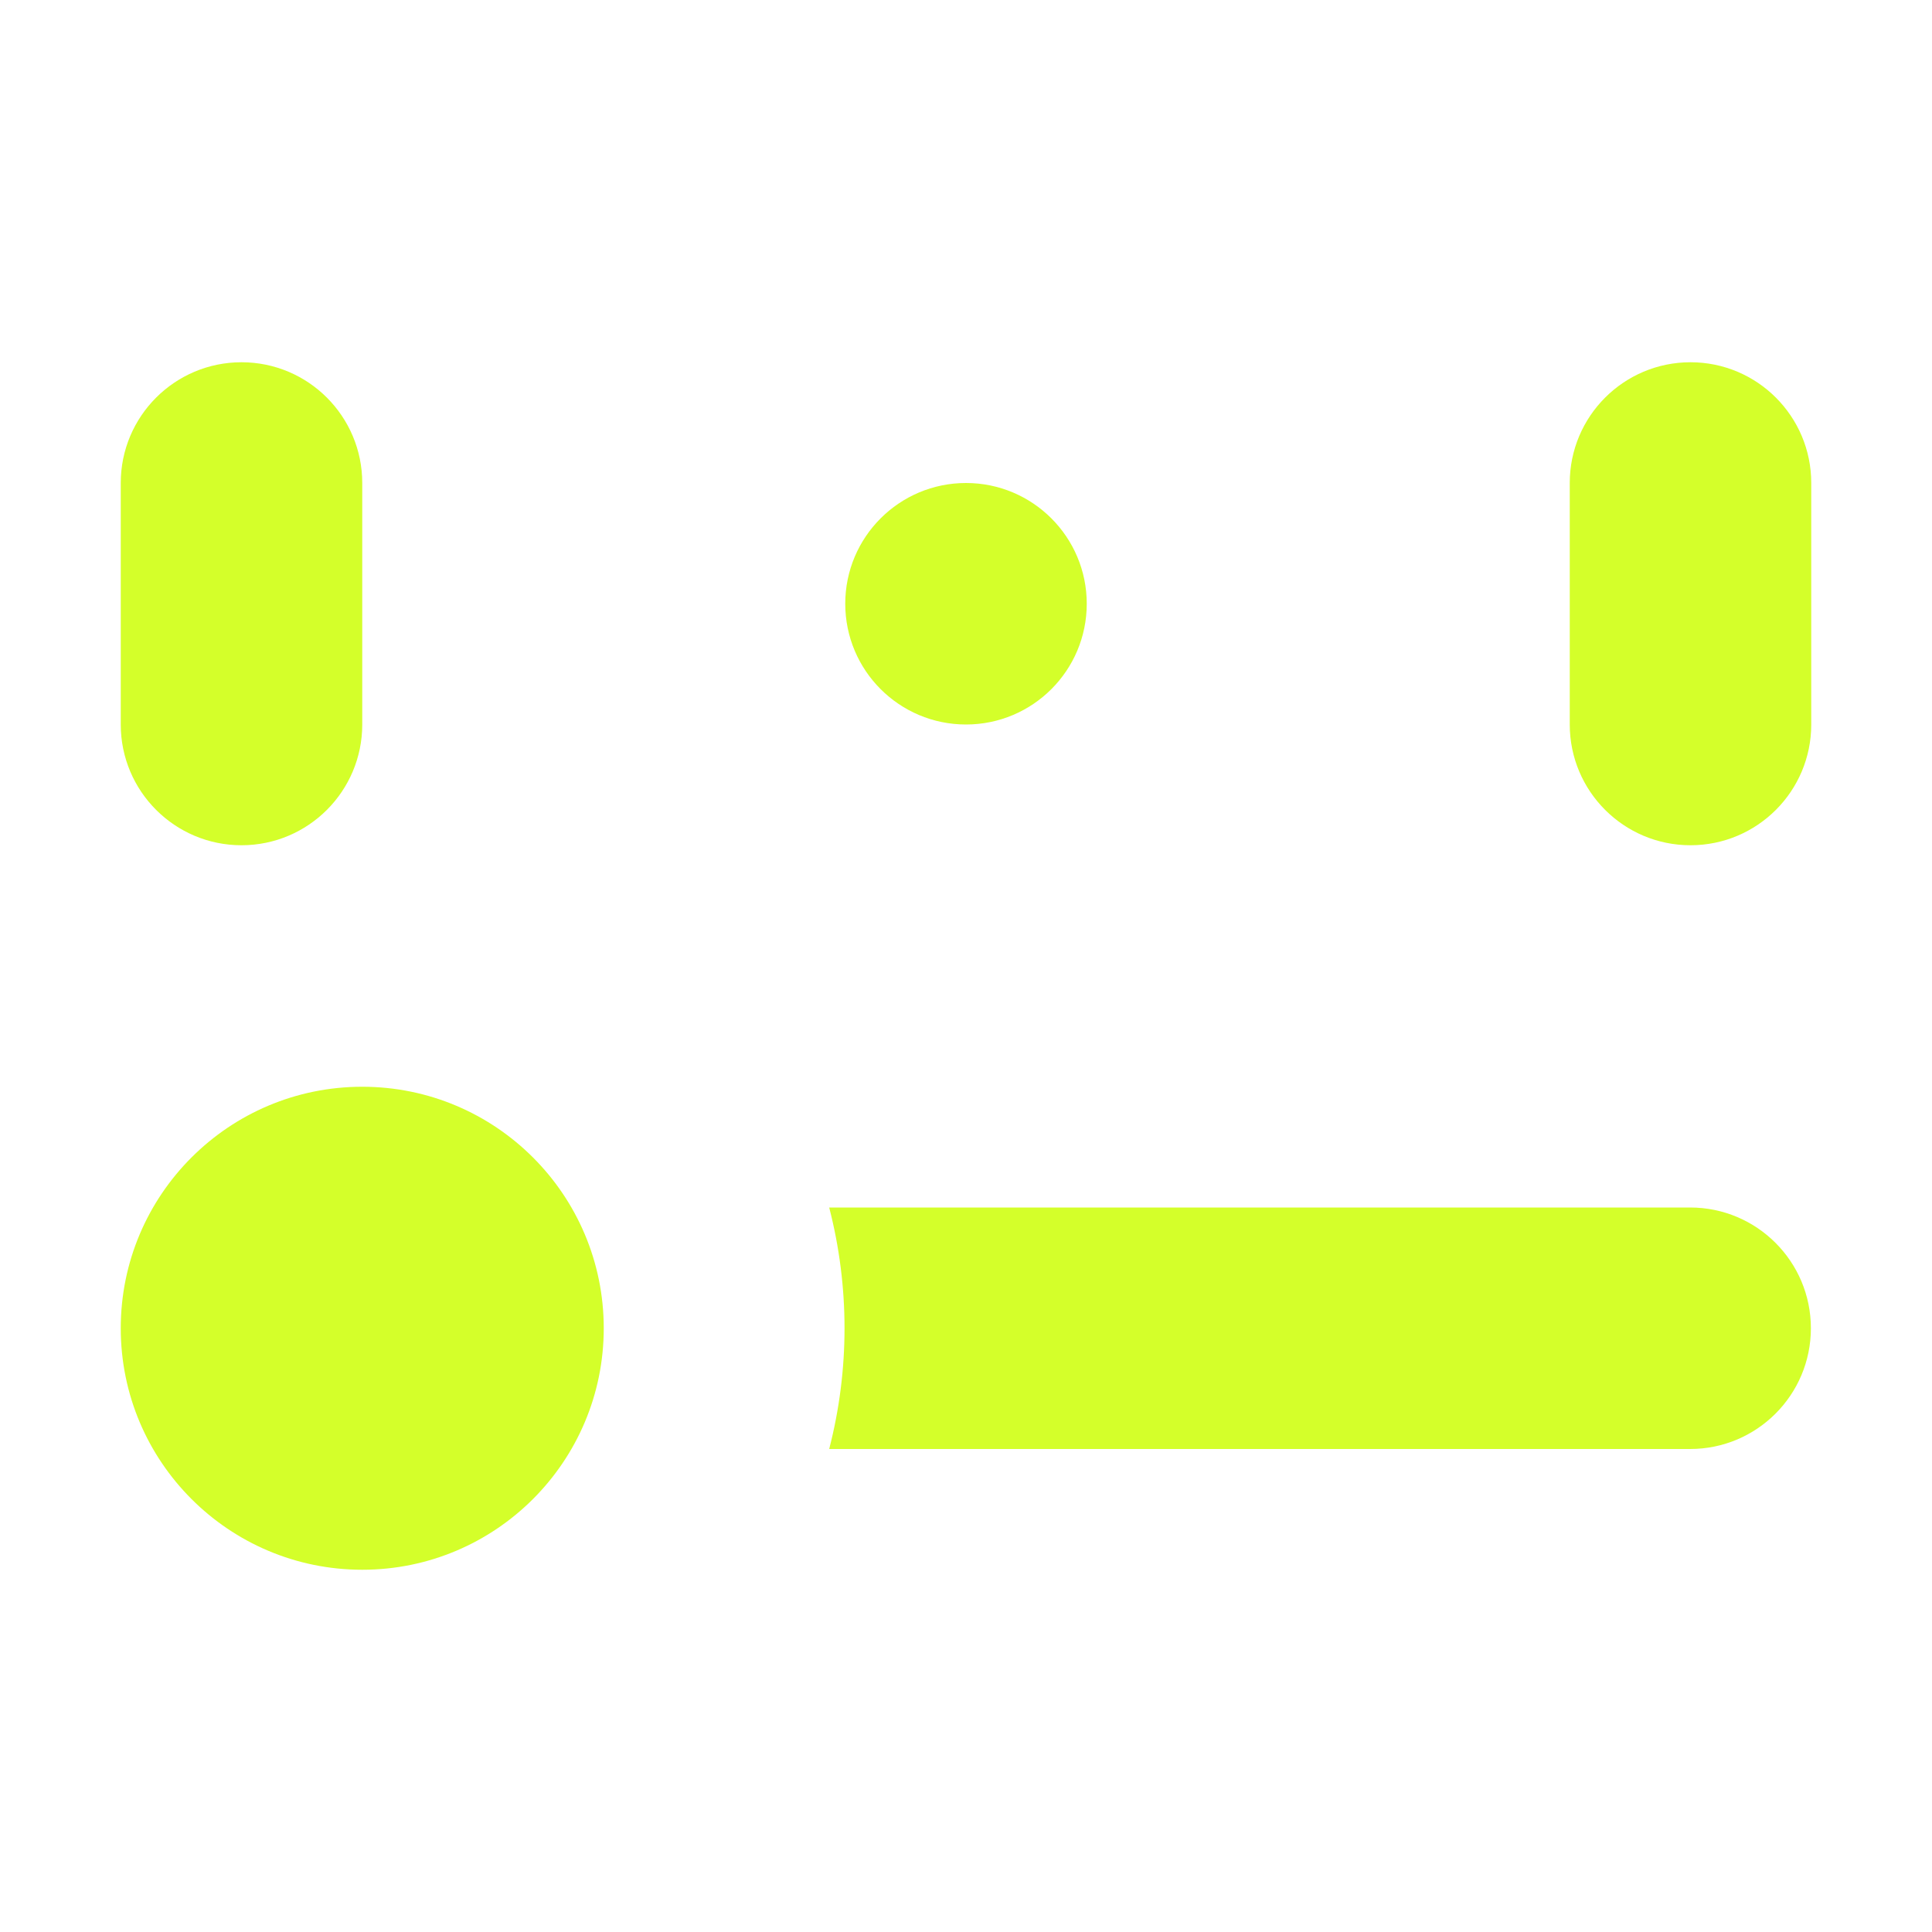
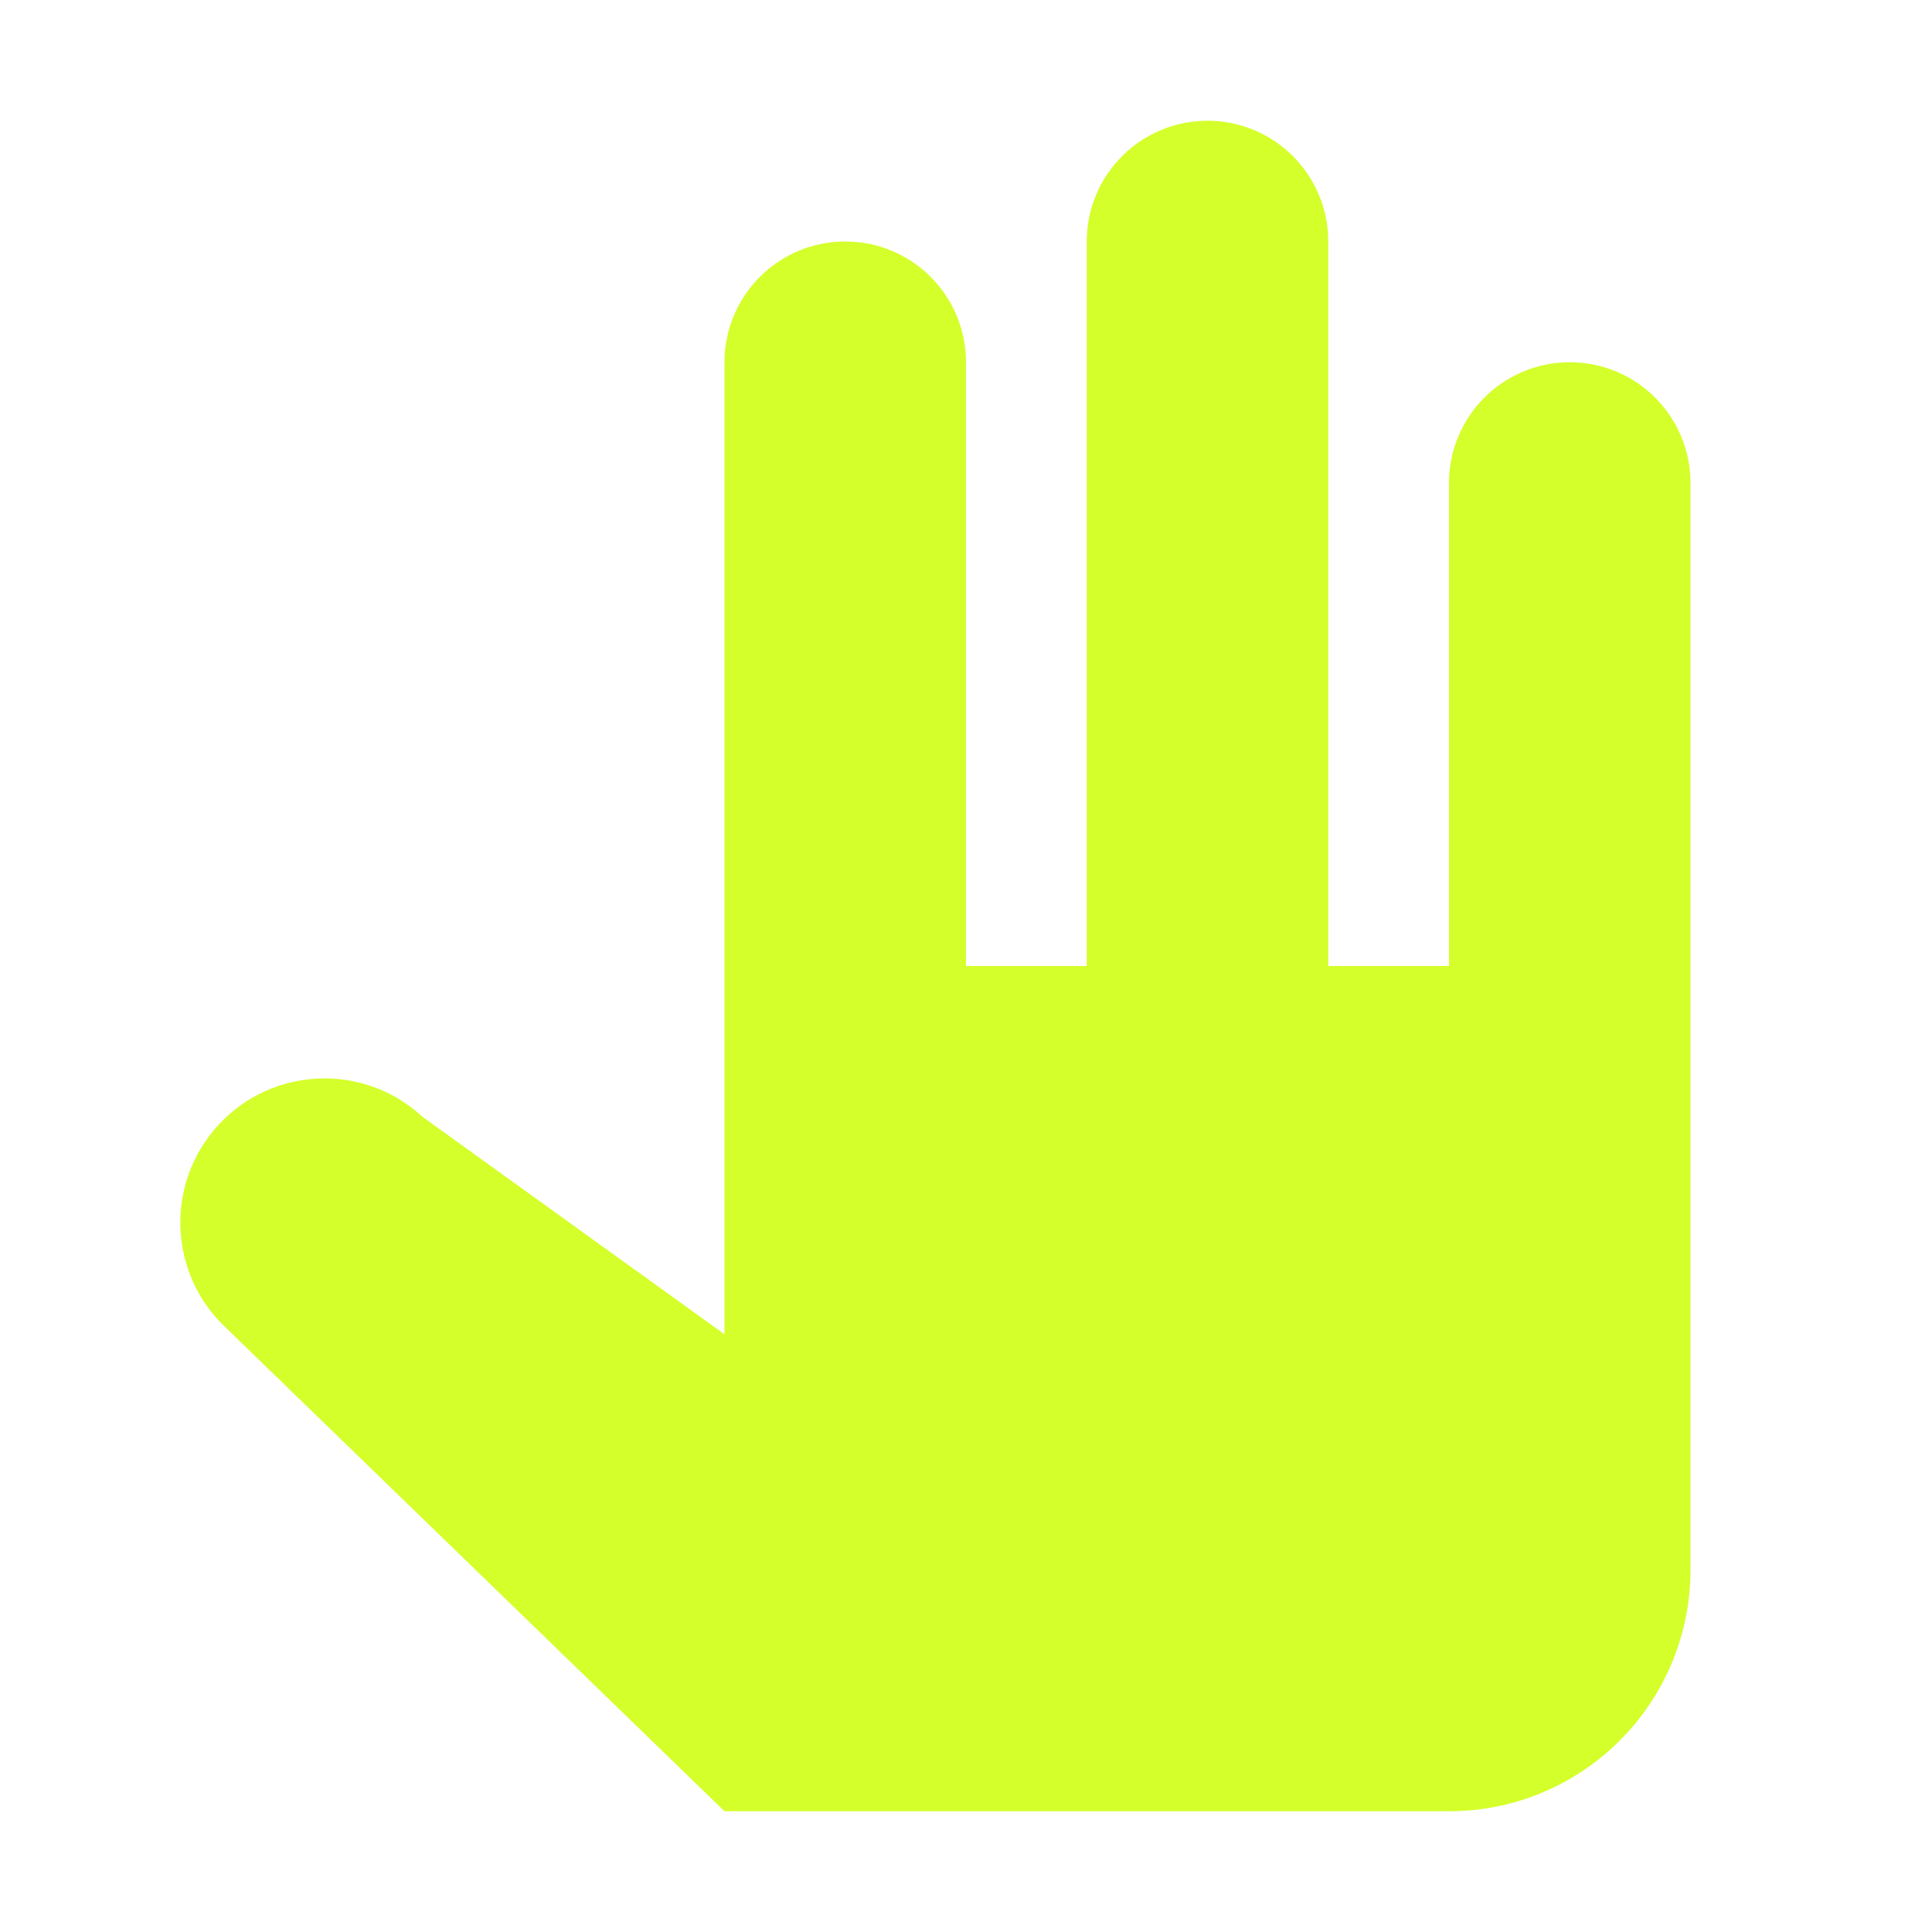
<svg xmlns="http://www.w3.org/2000/svg" height="16" viewBox="0 0 16 16" width="16" version="1.1" id="svg1">
  <defs id="defs1" />
-   <path d="M1 11a2 2 0 0 0 4 0 2 2 0 0 0-4 0zm0-5a1 1 0 0 0 2 0V4a1 1 0 0 0-2 0zm5.867 4a4 4 0 0 1 0 2h7.13a1 1 0 0 0 0-2zM7 5a1 1 0 1 0 2 0 1 1 0 0 0-2 0zm6 1a1 1 0 0 0 2 0V4a1 1 0 0 0-2 0z" fill="#8eef97" id="path1" style="fill:#d4ff2a" />
+   <path d="M11 2a1 1 0 0 0-2 0v6H8V3a1 1 0 0 0-2 0v8.05l-2.5-1.8A1 1 0 0 0 1.875 11L6 15h6a2 2 0 0 0 2-2V4a1 1 0 0 0-2 0v4h-1z" fill="#e0e0e0" id="path1" style="fill:#d4ff2a" />
</svg>
